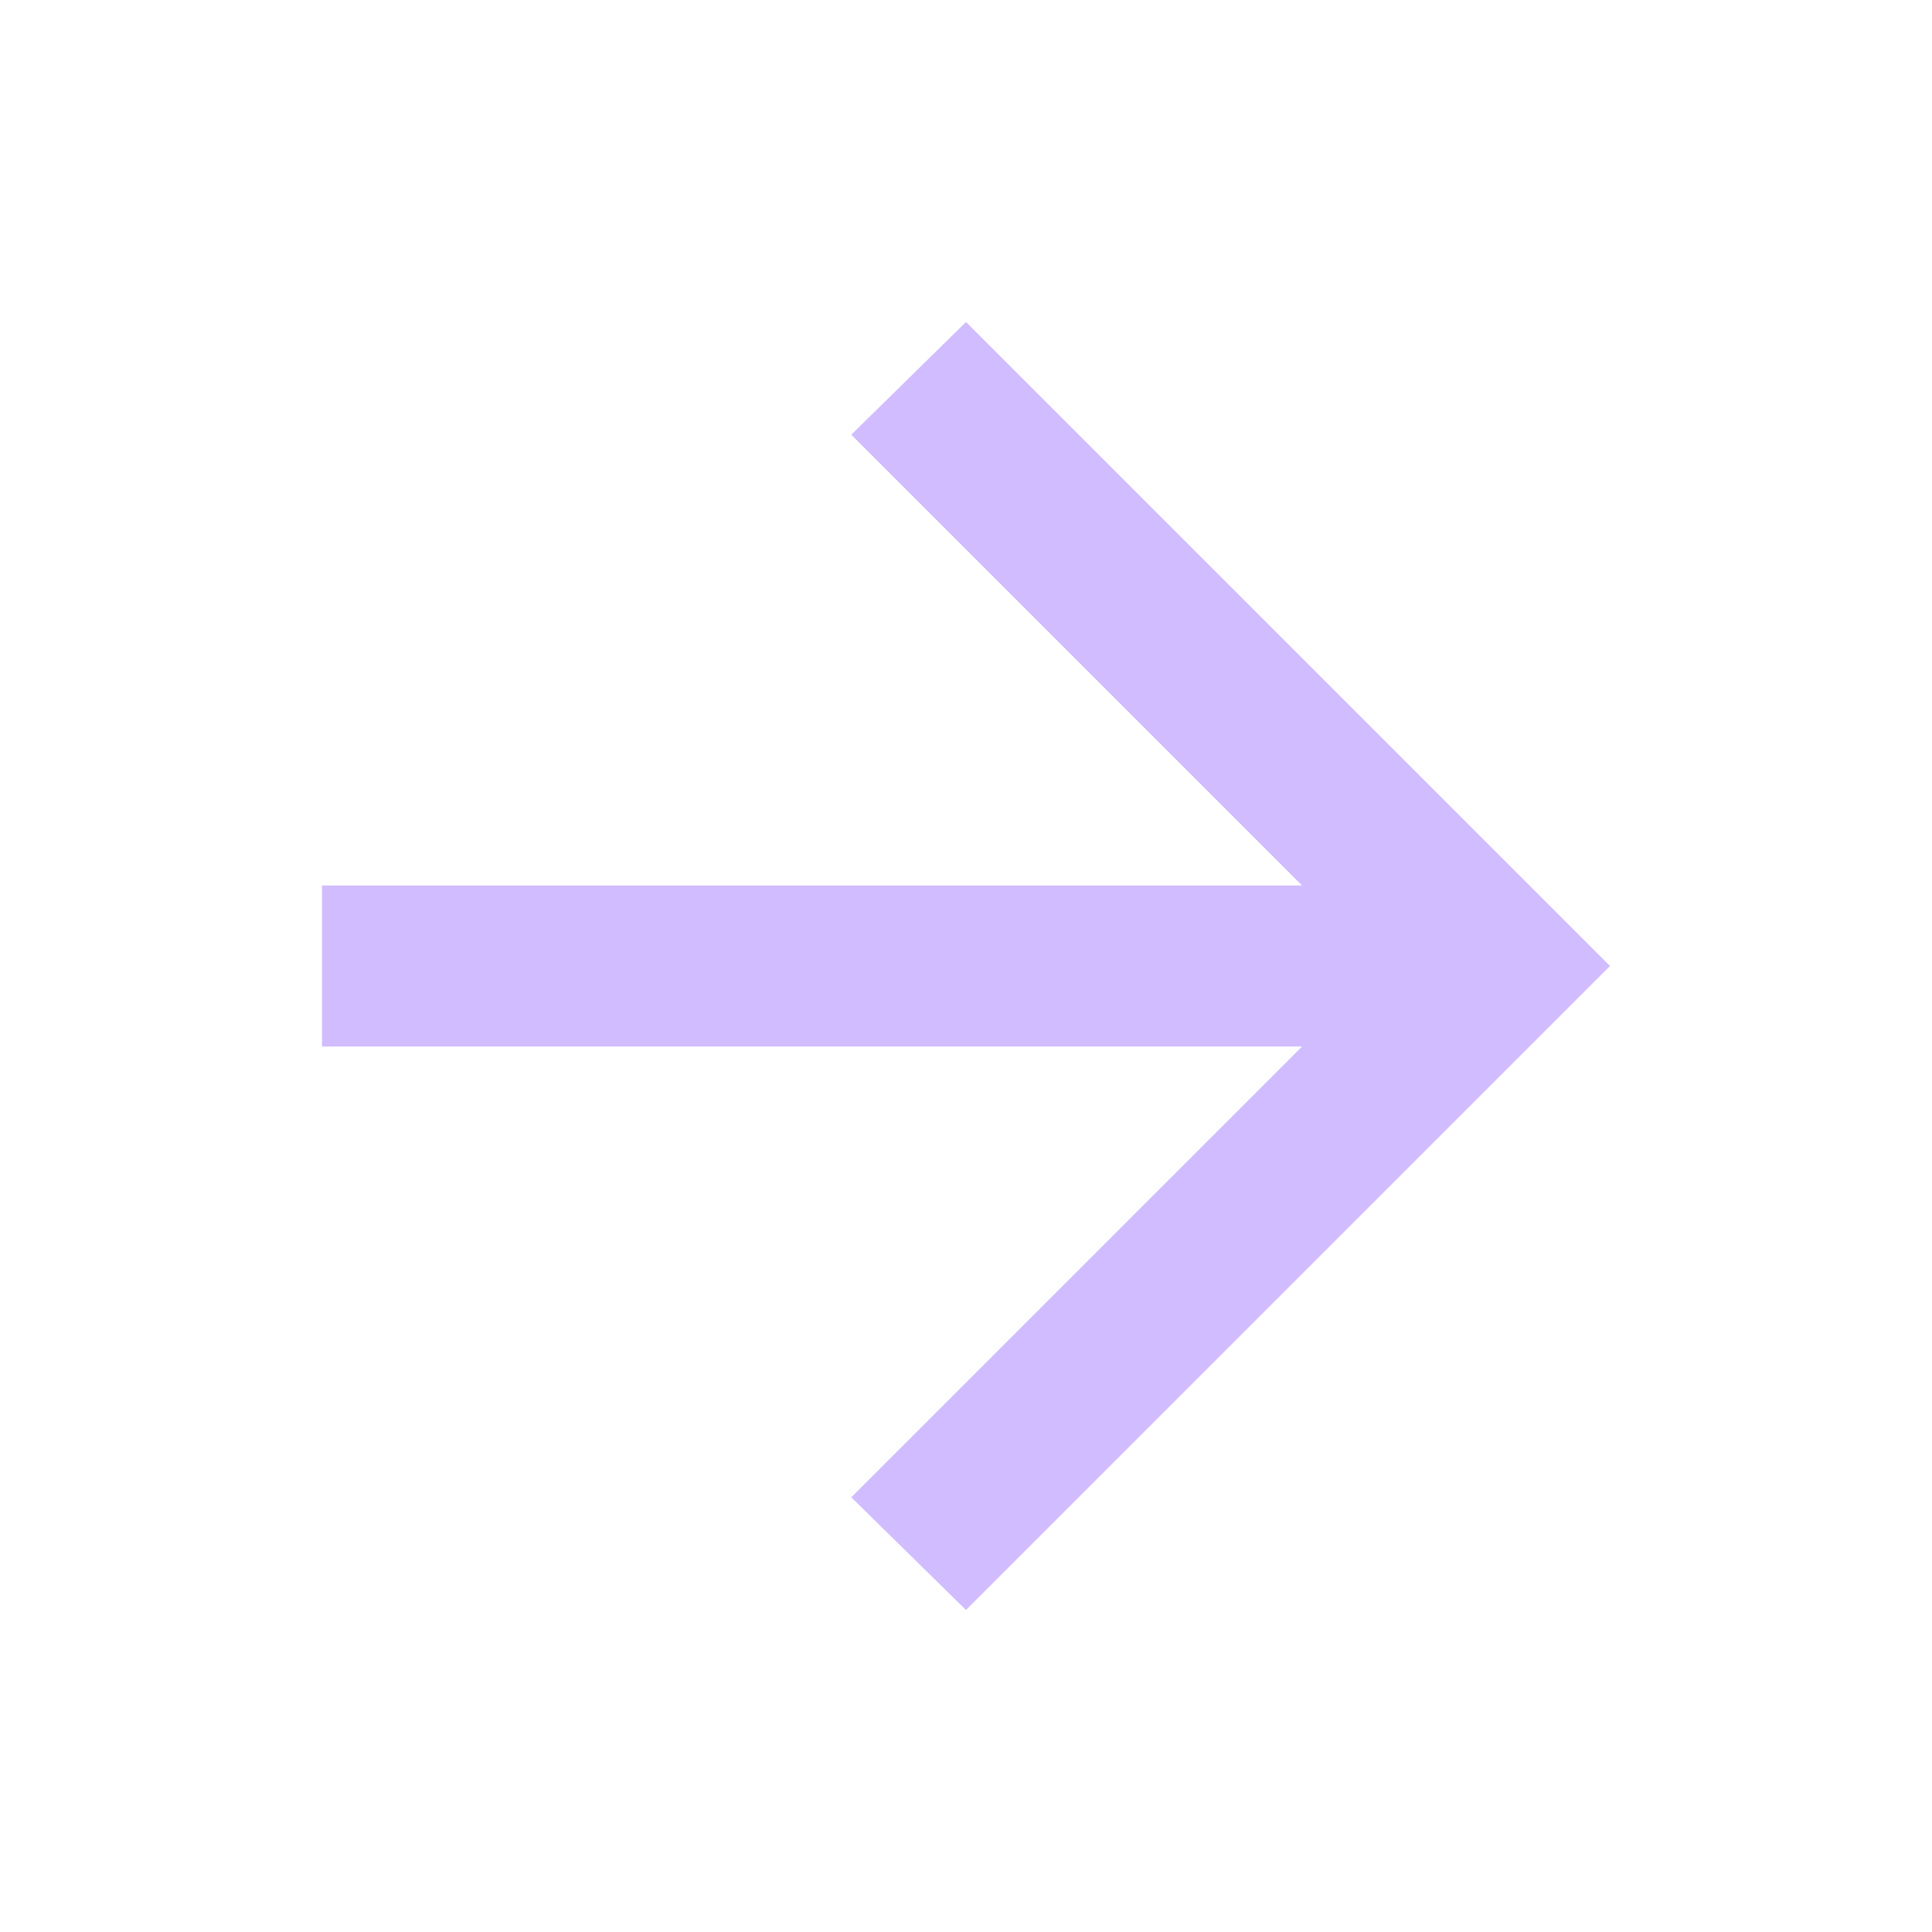
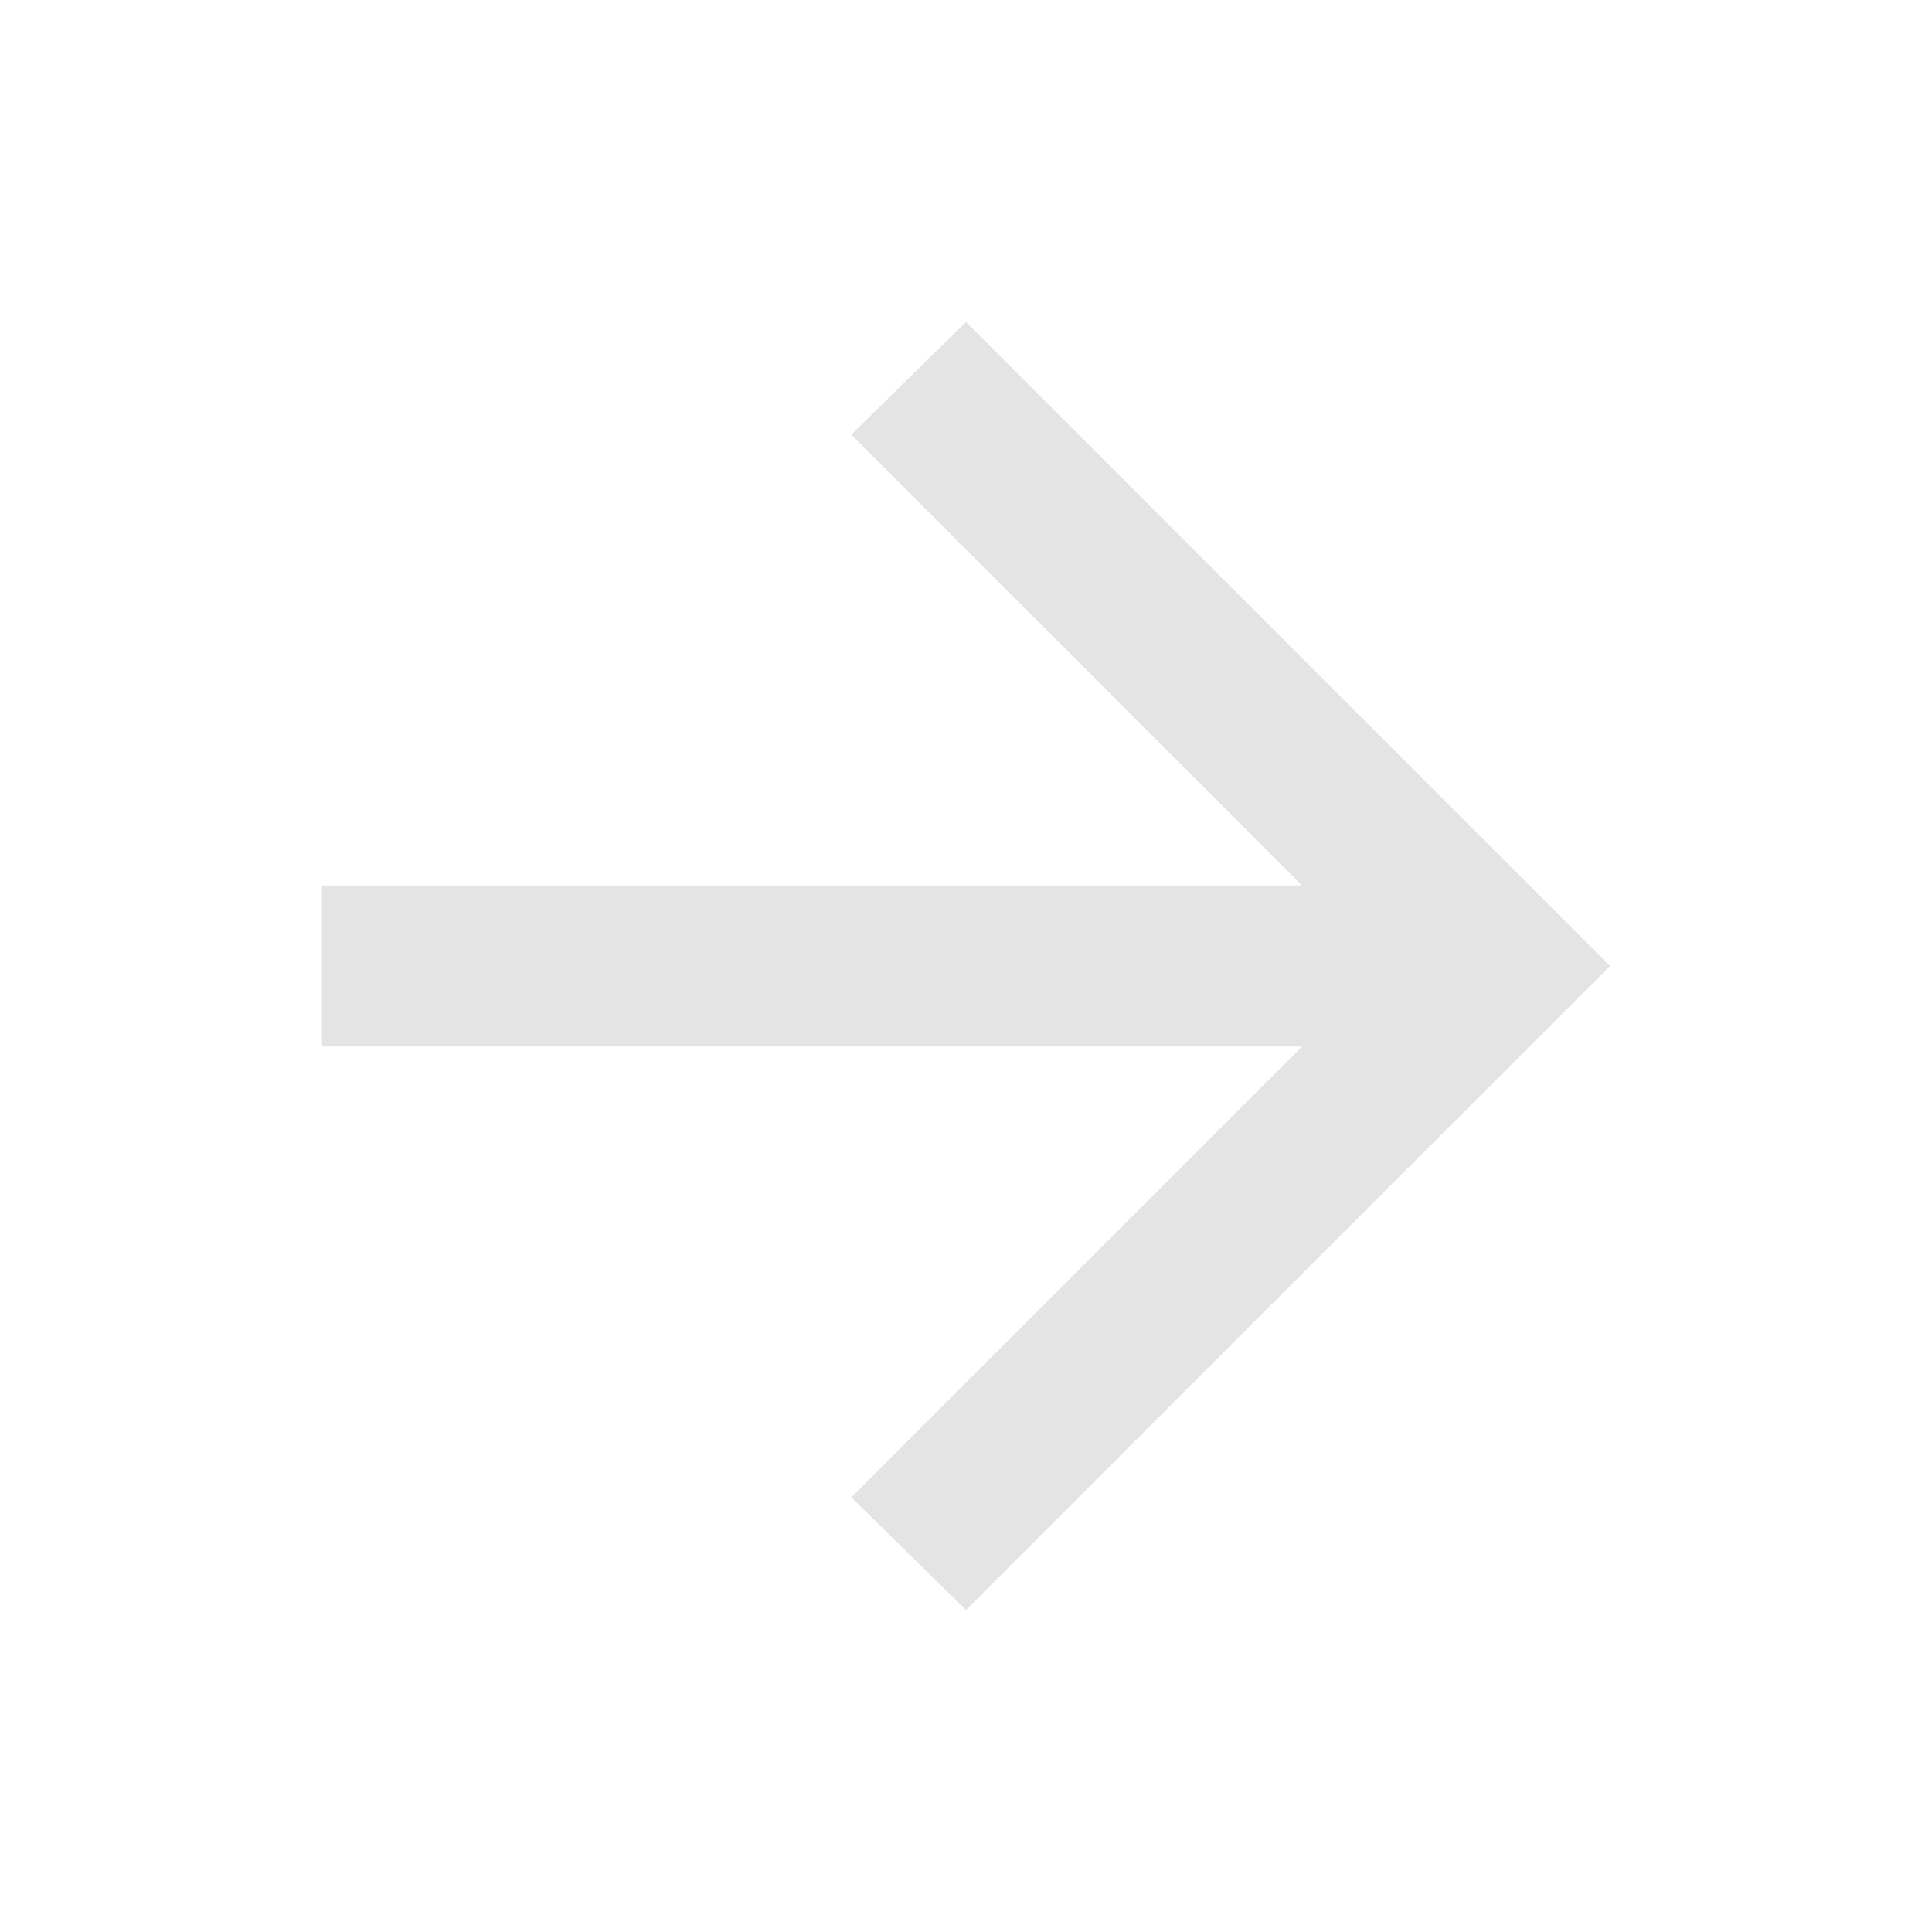
<svg xmlns="http://www.w3.org/2000/svg" width="24" height="24" viewBox="0 0 24 24" fill="none">
  <g id="arrow_forward">
-     <path id="icon" d="M7.825 13L13.425 18.6L12 20L4 12L12 4L13.425 5.4L7.825 11H20V13H7.825Z" fill="#D0BCFF" transform="rotate(180, 12, 12)" />
+     <path id="icon" d="M7.825 13L13.425 18.6L12 20L4 12L12 4L13.425 5.4L7.825 11H20V13H7.825Z" fill="#E4E4E4" transform="rotate(180, 12, 12)" />
  </g>
</svg>
